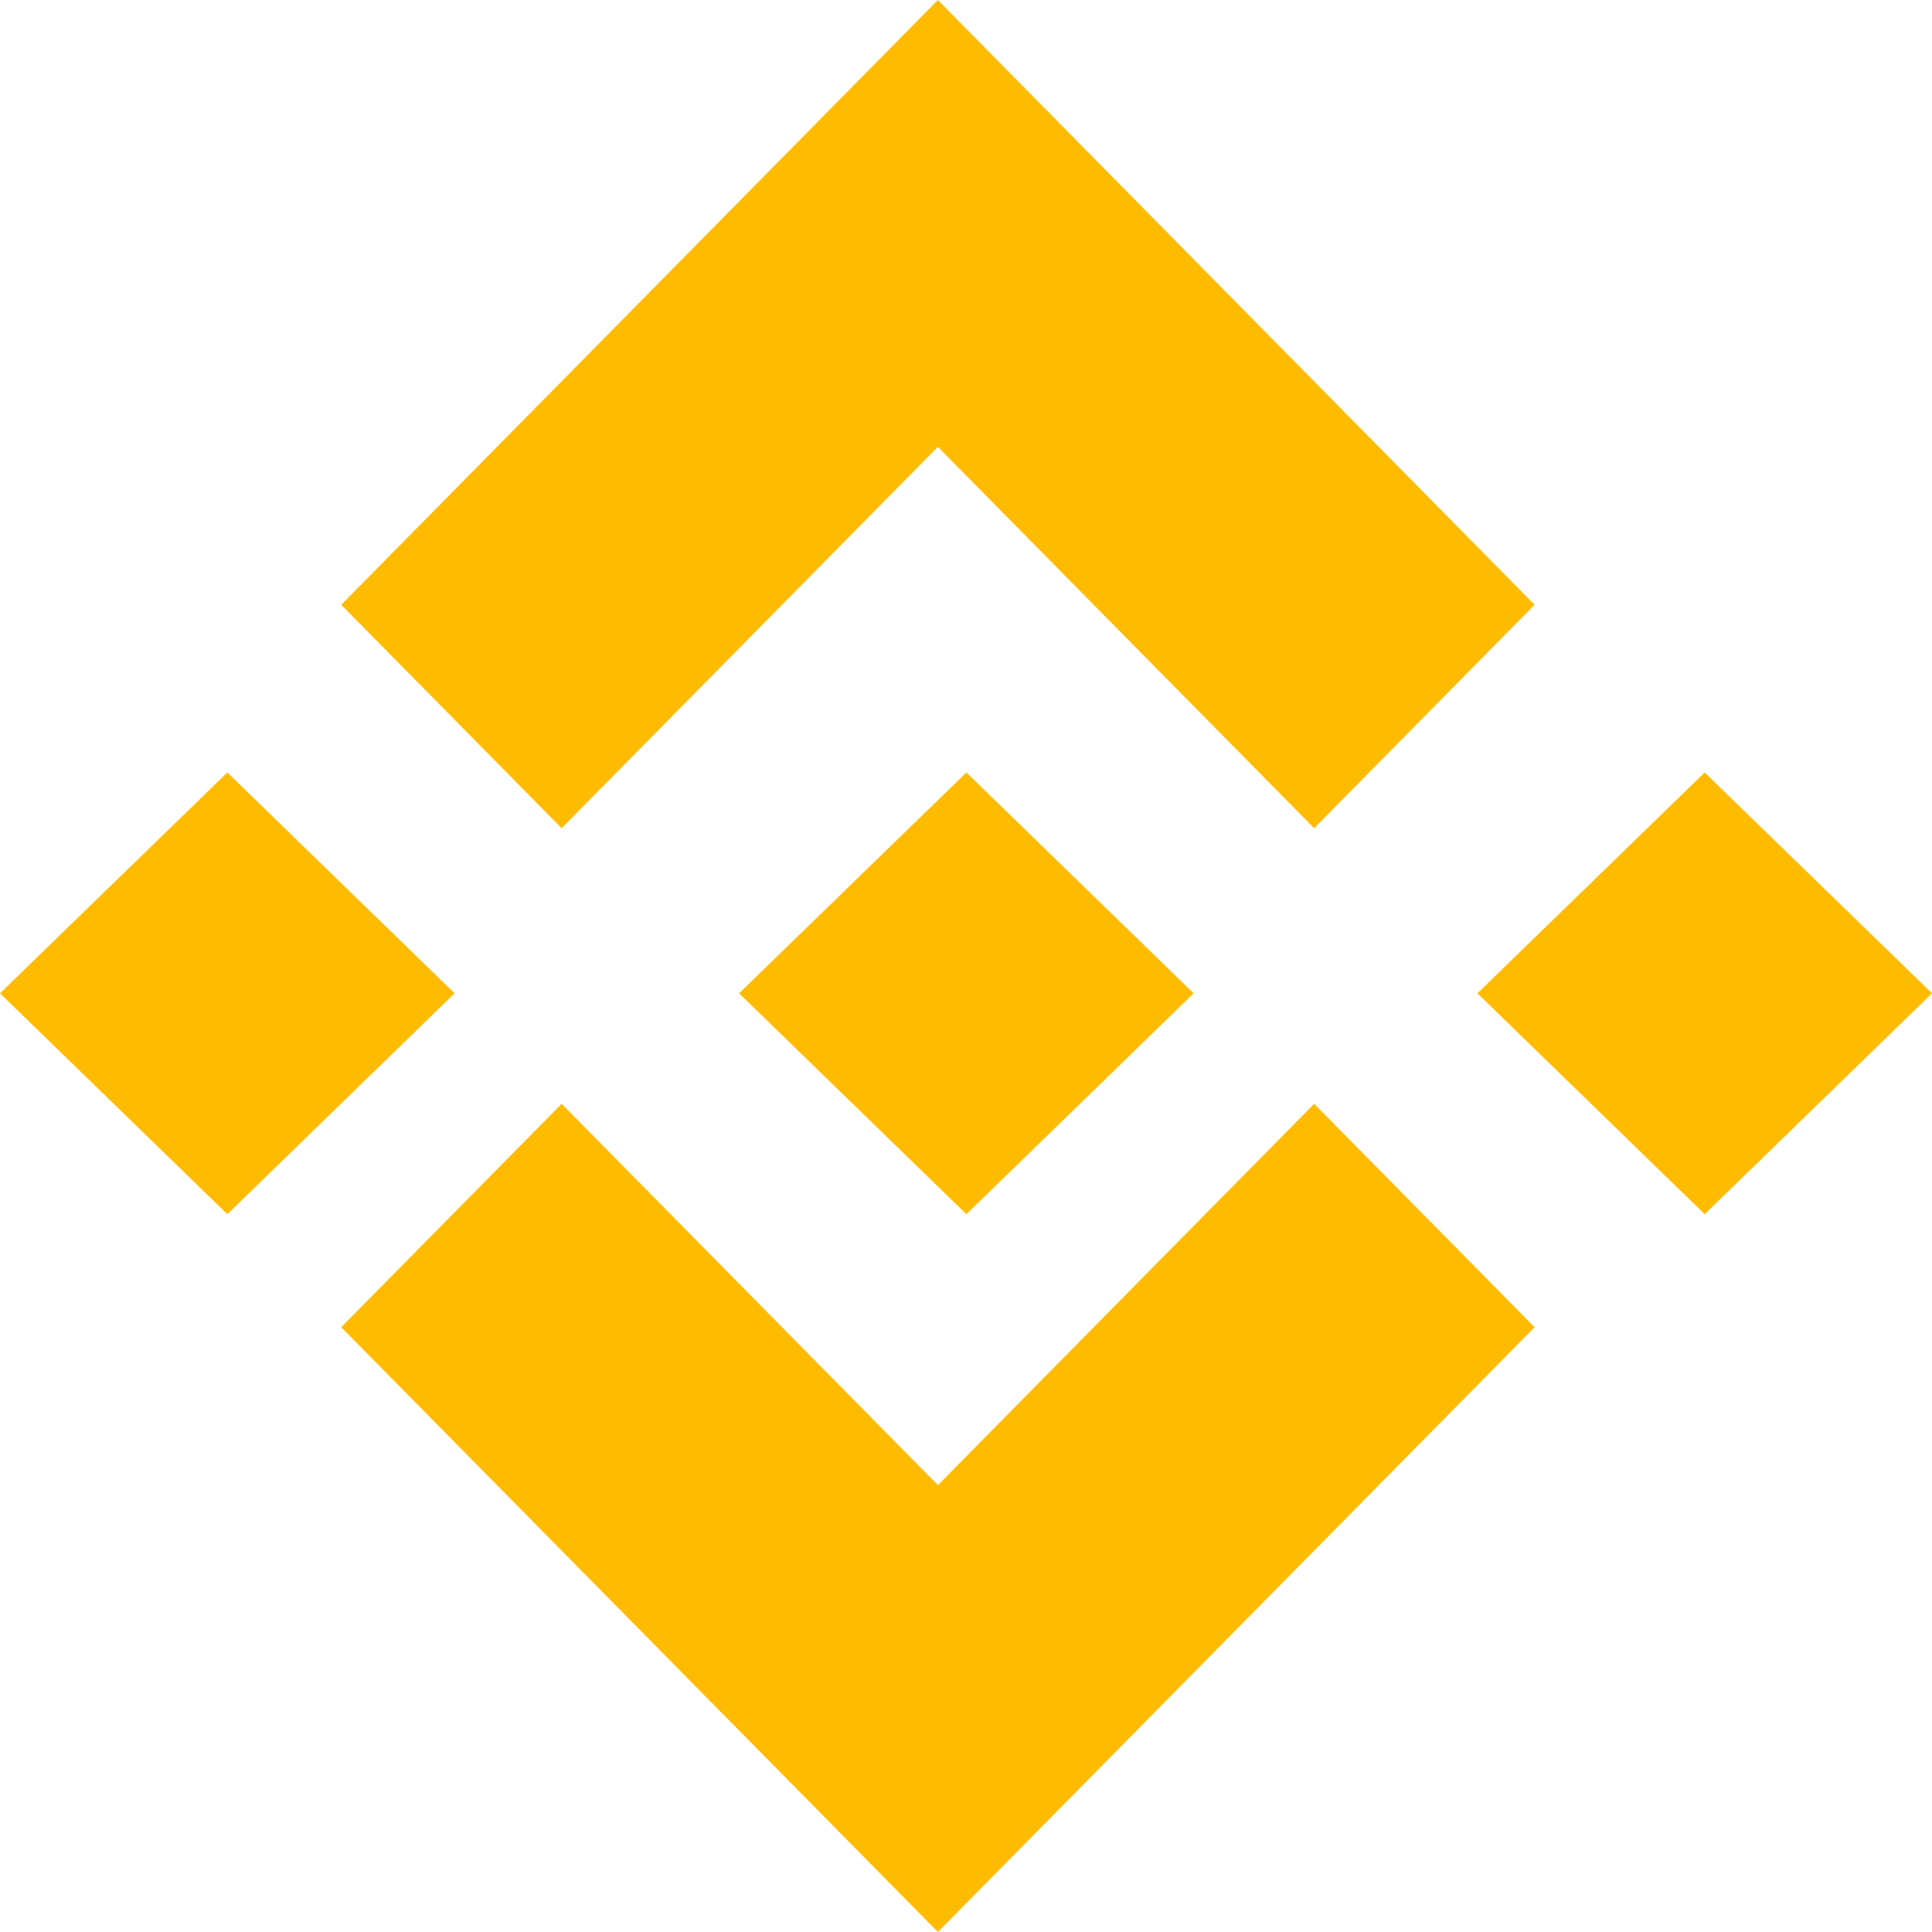
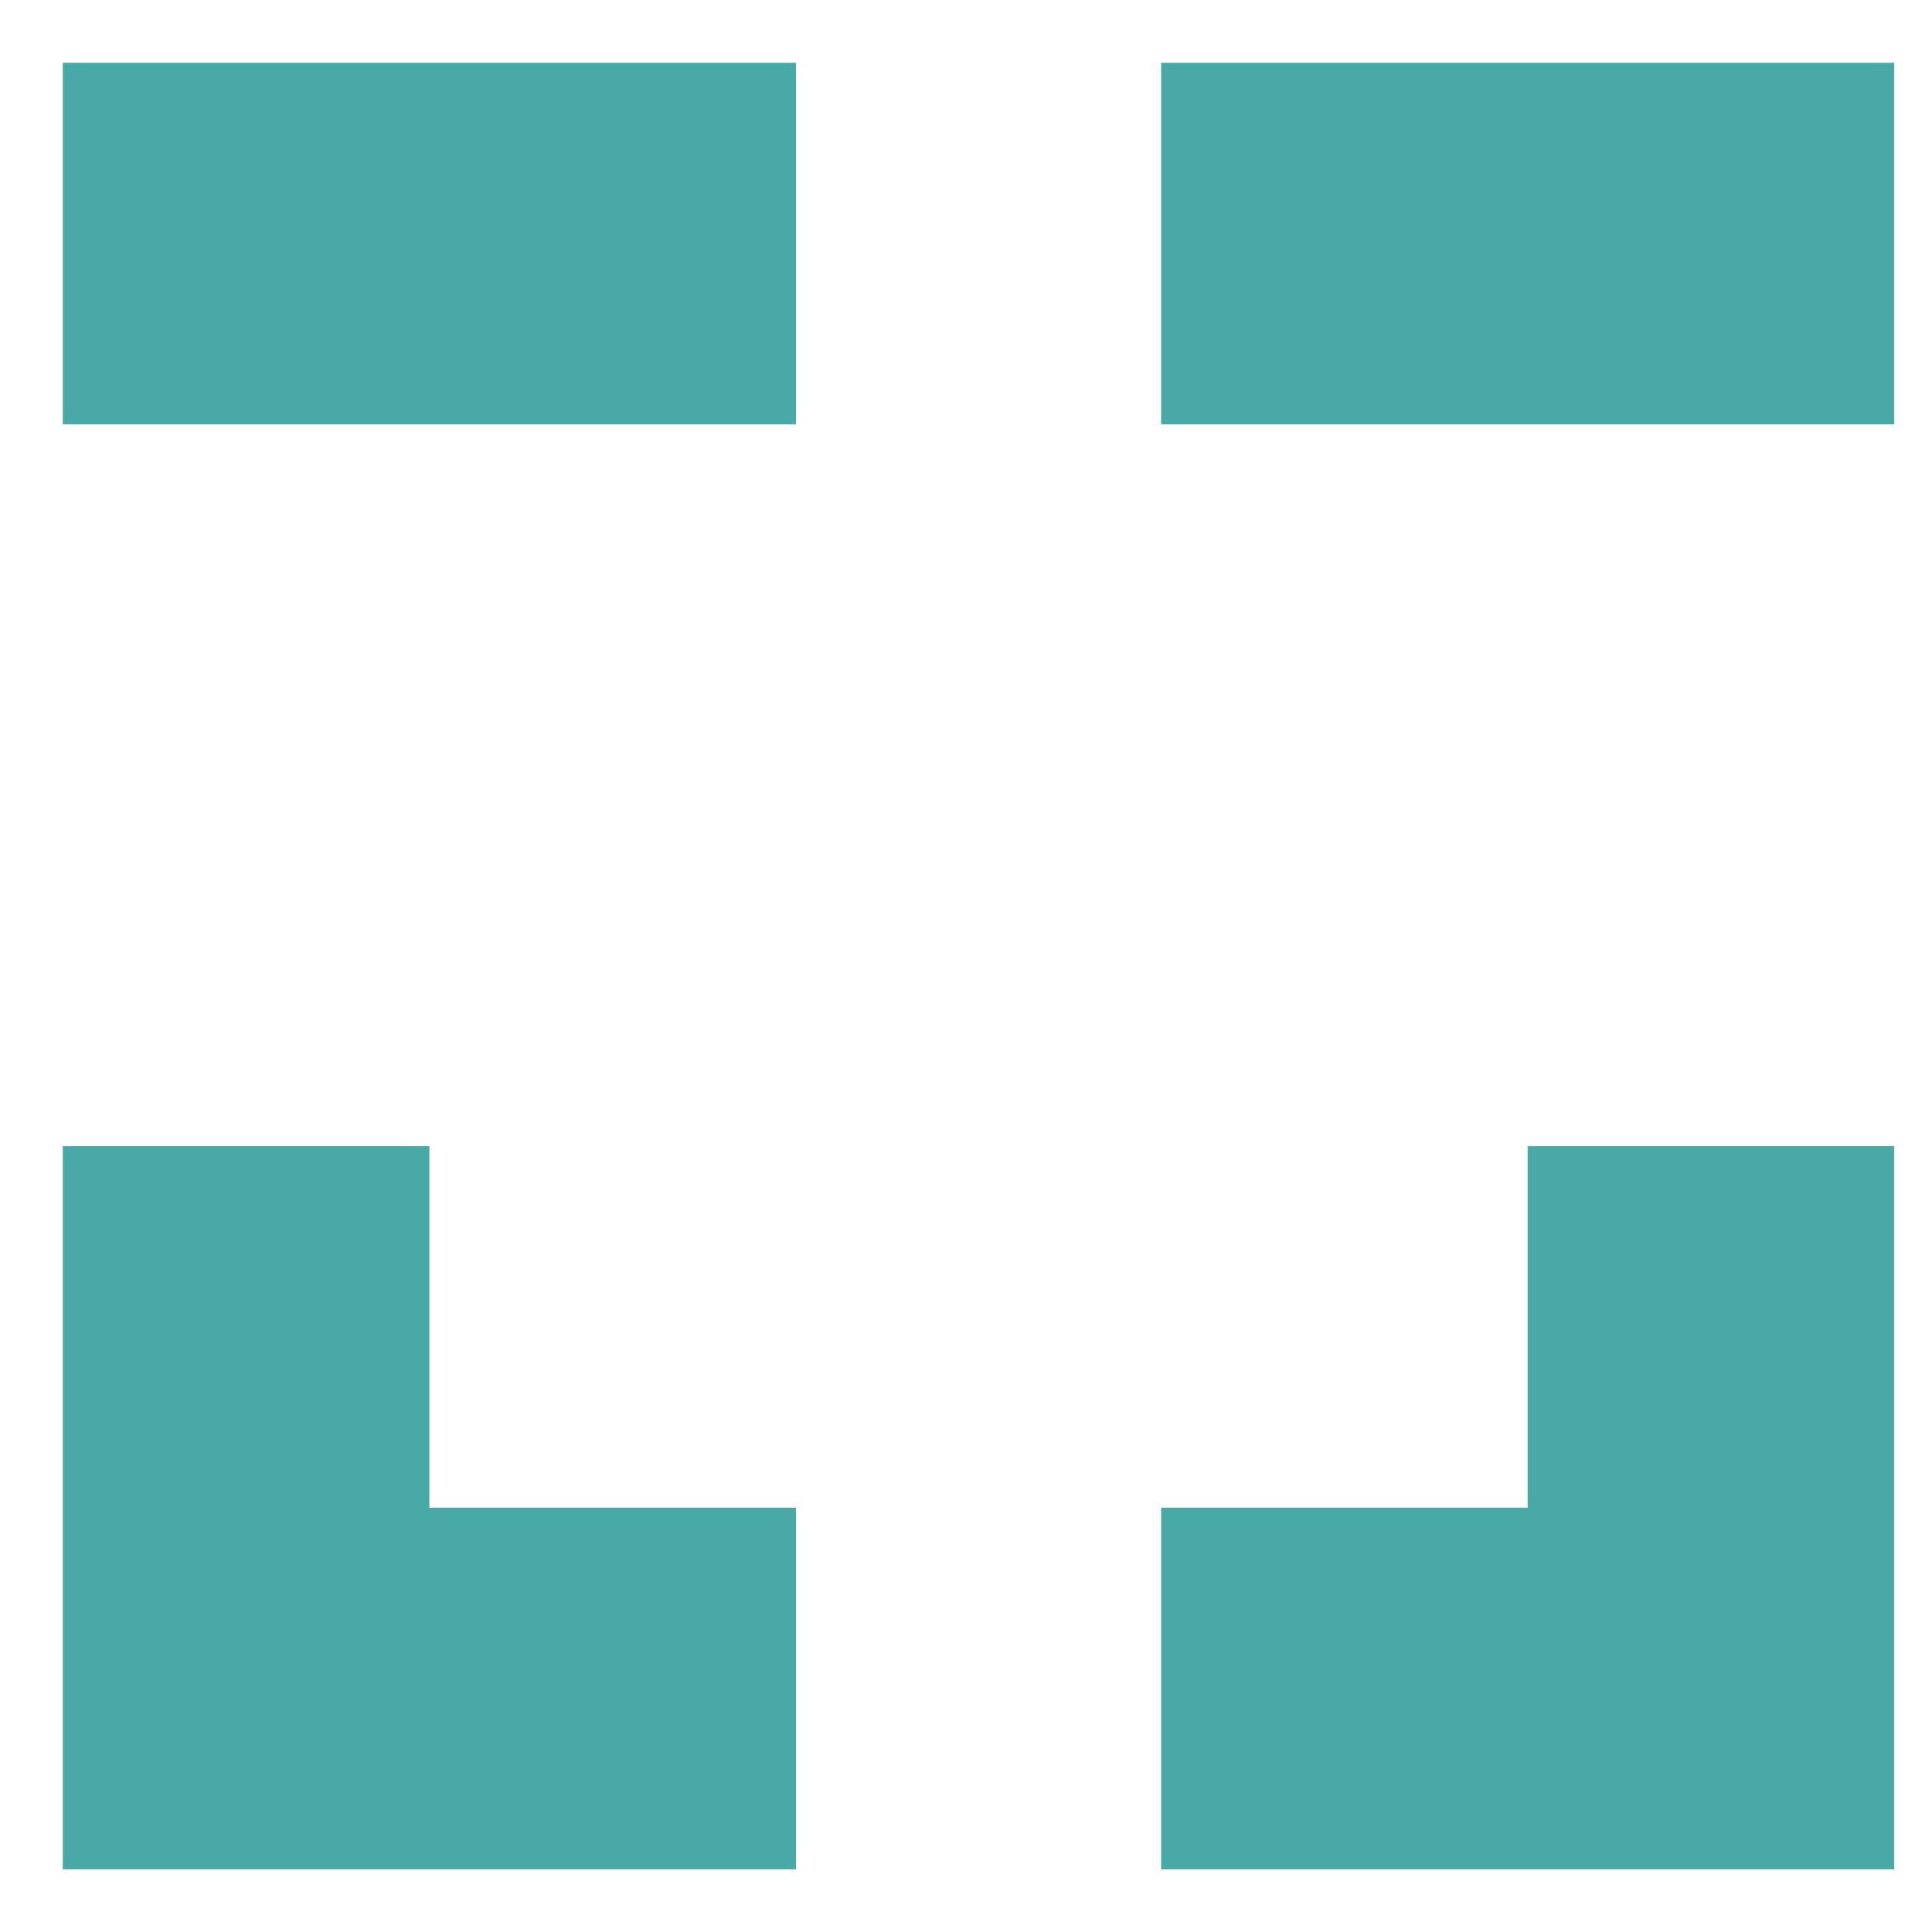
- <svg xmlns="http://www.w3.org/2000/svg" width="30" height="30" viewBox="0 0 30 30" fill="none">
-   <path d="M7.059 15.424L3.53 18.854L0 15.424L3.53 11.995L7.059 15.424Z" fill="#FFBB00" />
-   <path d="M14.563 6.939L20.406 12.86L23.829 9.391L14.563 0L5.298 9.391L8.721 12.86L14.563 6.939Z" fill="#FFBB00" />
-   <path d="M26.47 11.995L22.941 15.424L26.47 18.854L30 15.424L26.47 11.995Z" fill="#FFBB00" />
-   <path d="M14.564 23.061L8.721 17.14L5.298 20.609L14.564 30L23.829 20.609L20.406 17.14L14.564 23.061Z" fill="#FFBB00" />
-   <path d="M15.006 18.854L18.535 15.424L15.006 11.995L11.476 15.424L15.006 18.854Z" fill="#FFBB00" />
+ <svg xmlns="http://www.w3.org/2000/svg" width="20" height="20" viewBox="0 0 20 20" fill="none">
+   <path fill-rule="evenodd" clip-rule="evenodd" d="M0.65 4.393H8.24V0.65H0.65V4.393Z" fill="#48A9A6" />
+   <path fill-rule="evenodd" clip-rule="evenodd" d="M12.02 4.393H19.609V0.65H12.02V4.393Z" fill="#48A9A6" />
+   <path fill-rule="evenodd" clip-rule="evenodd" d="M19.609 11.865H15.814V15.608H12.02V19.351H19.609V11.865Z" fill="#48A9A6" />
+   <path fill-rule="evenodd" clip-rule="evenodd" d="M8.24 19.351V15.608H4.445V11.865H0.65V19.351H8.24Z" fill="#48A9A6" />
</svg>
